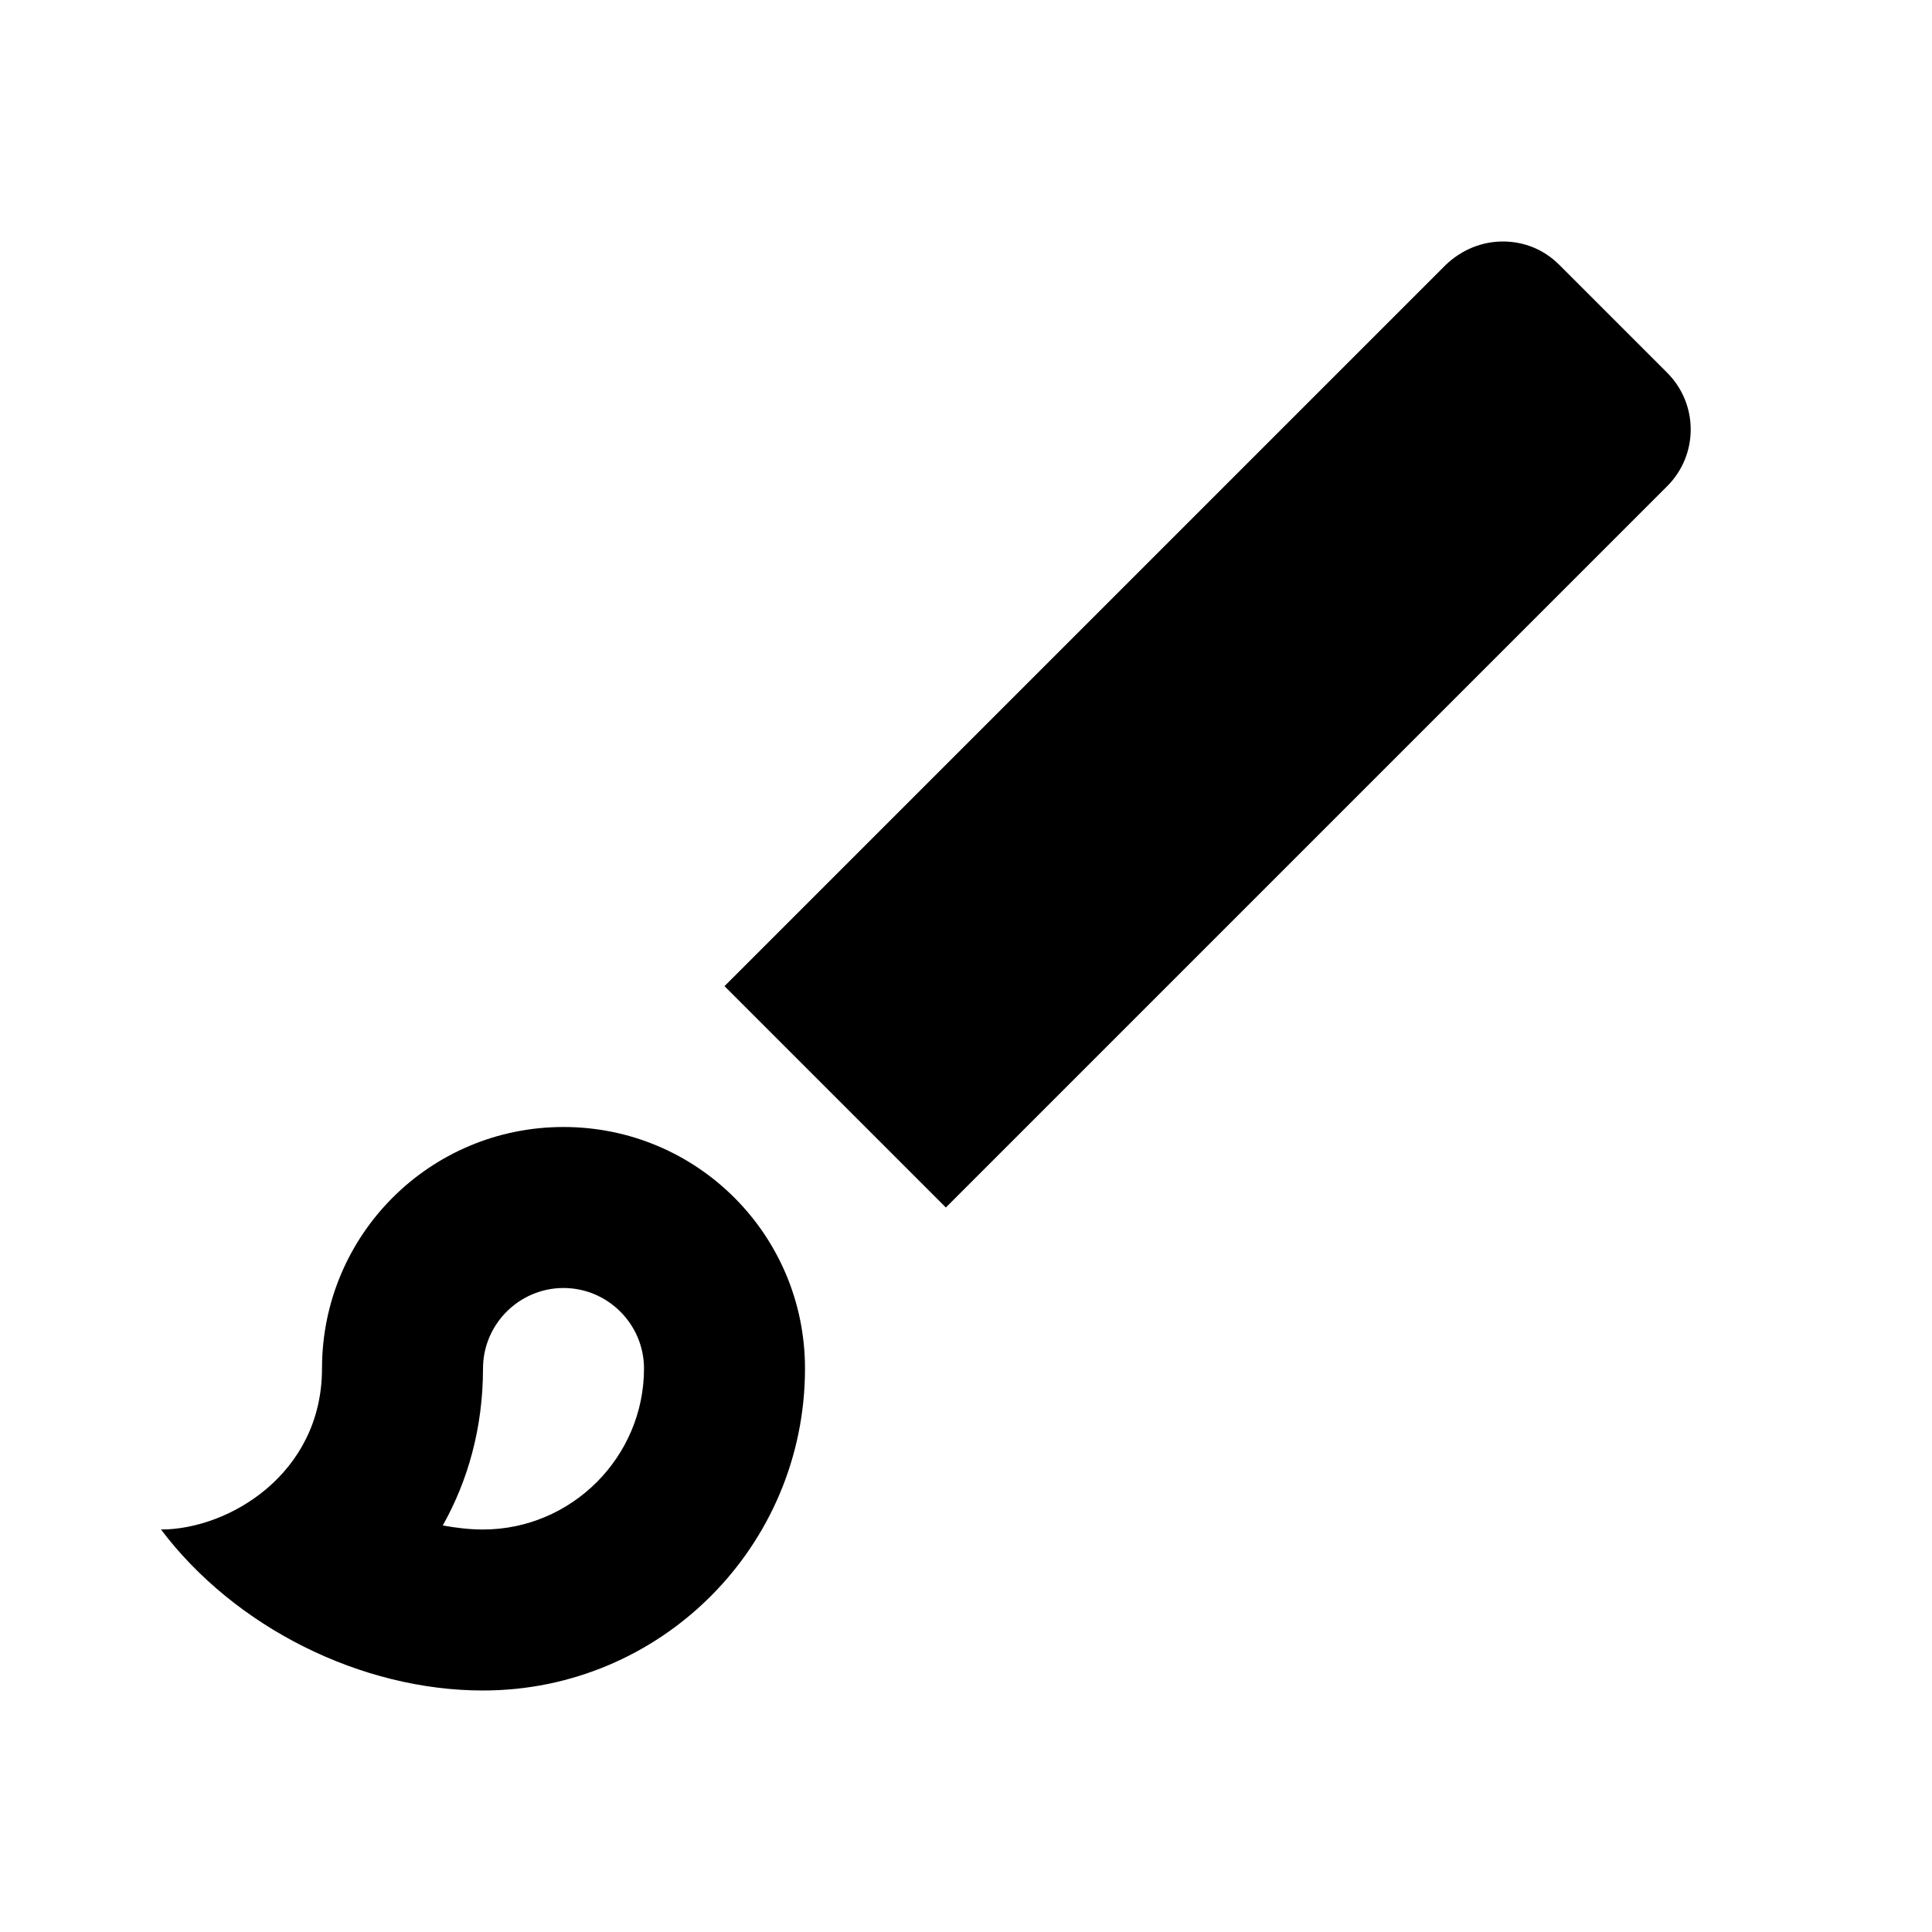
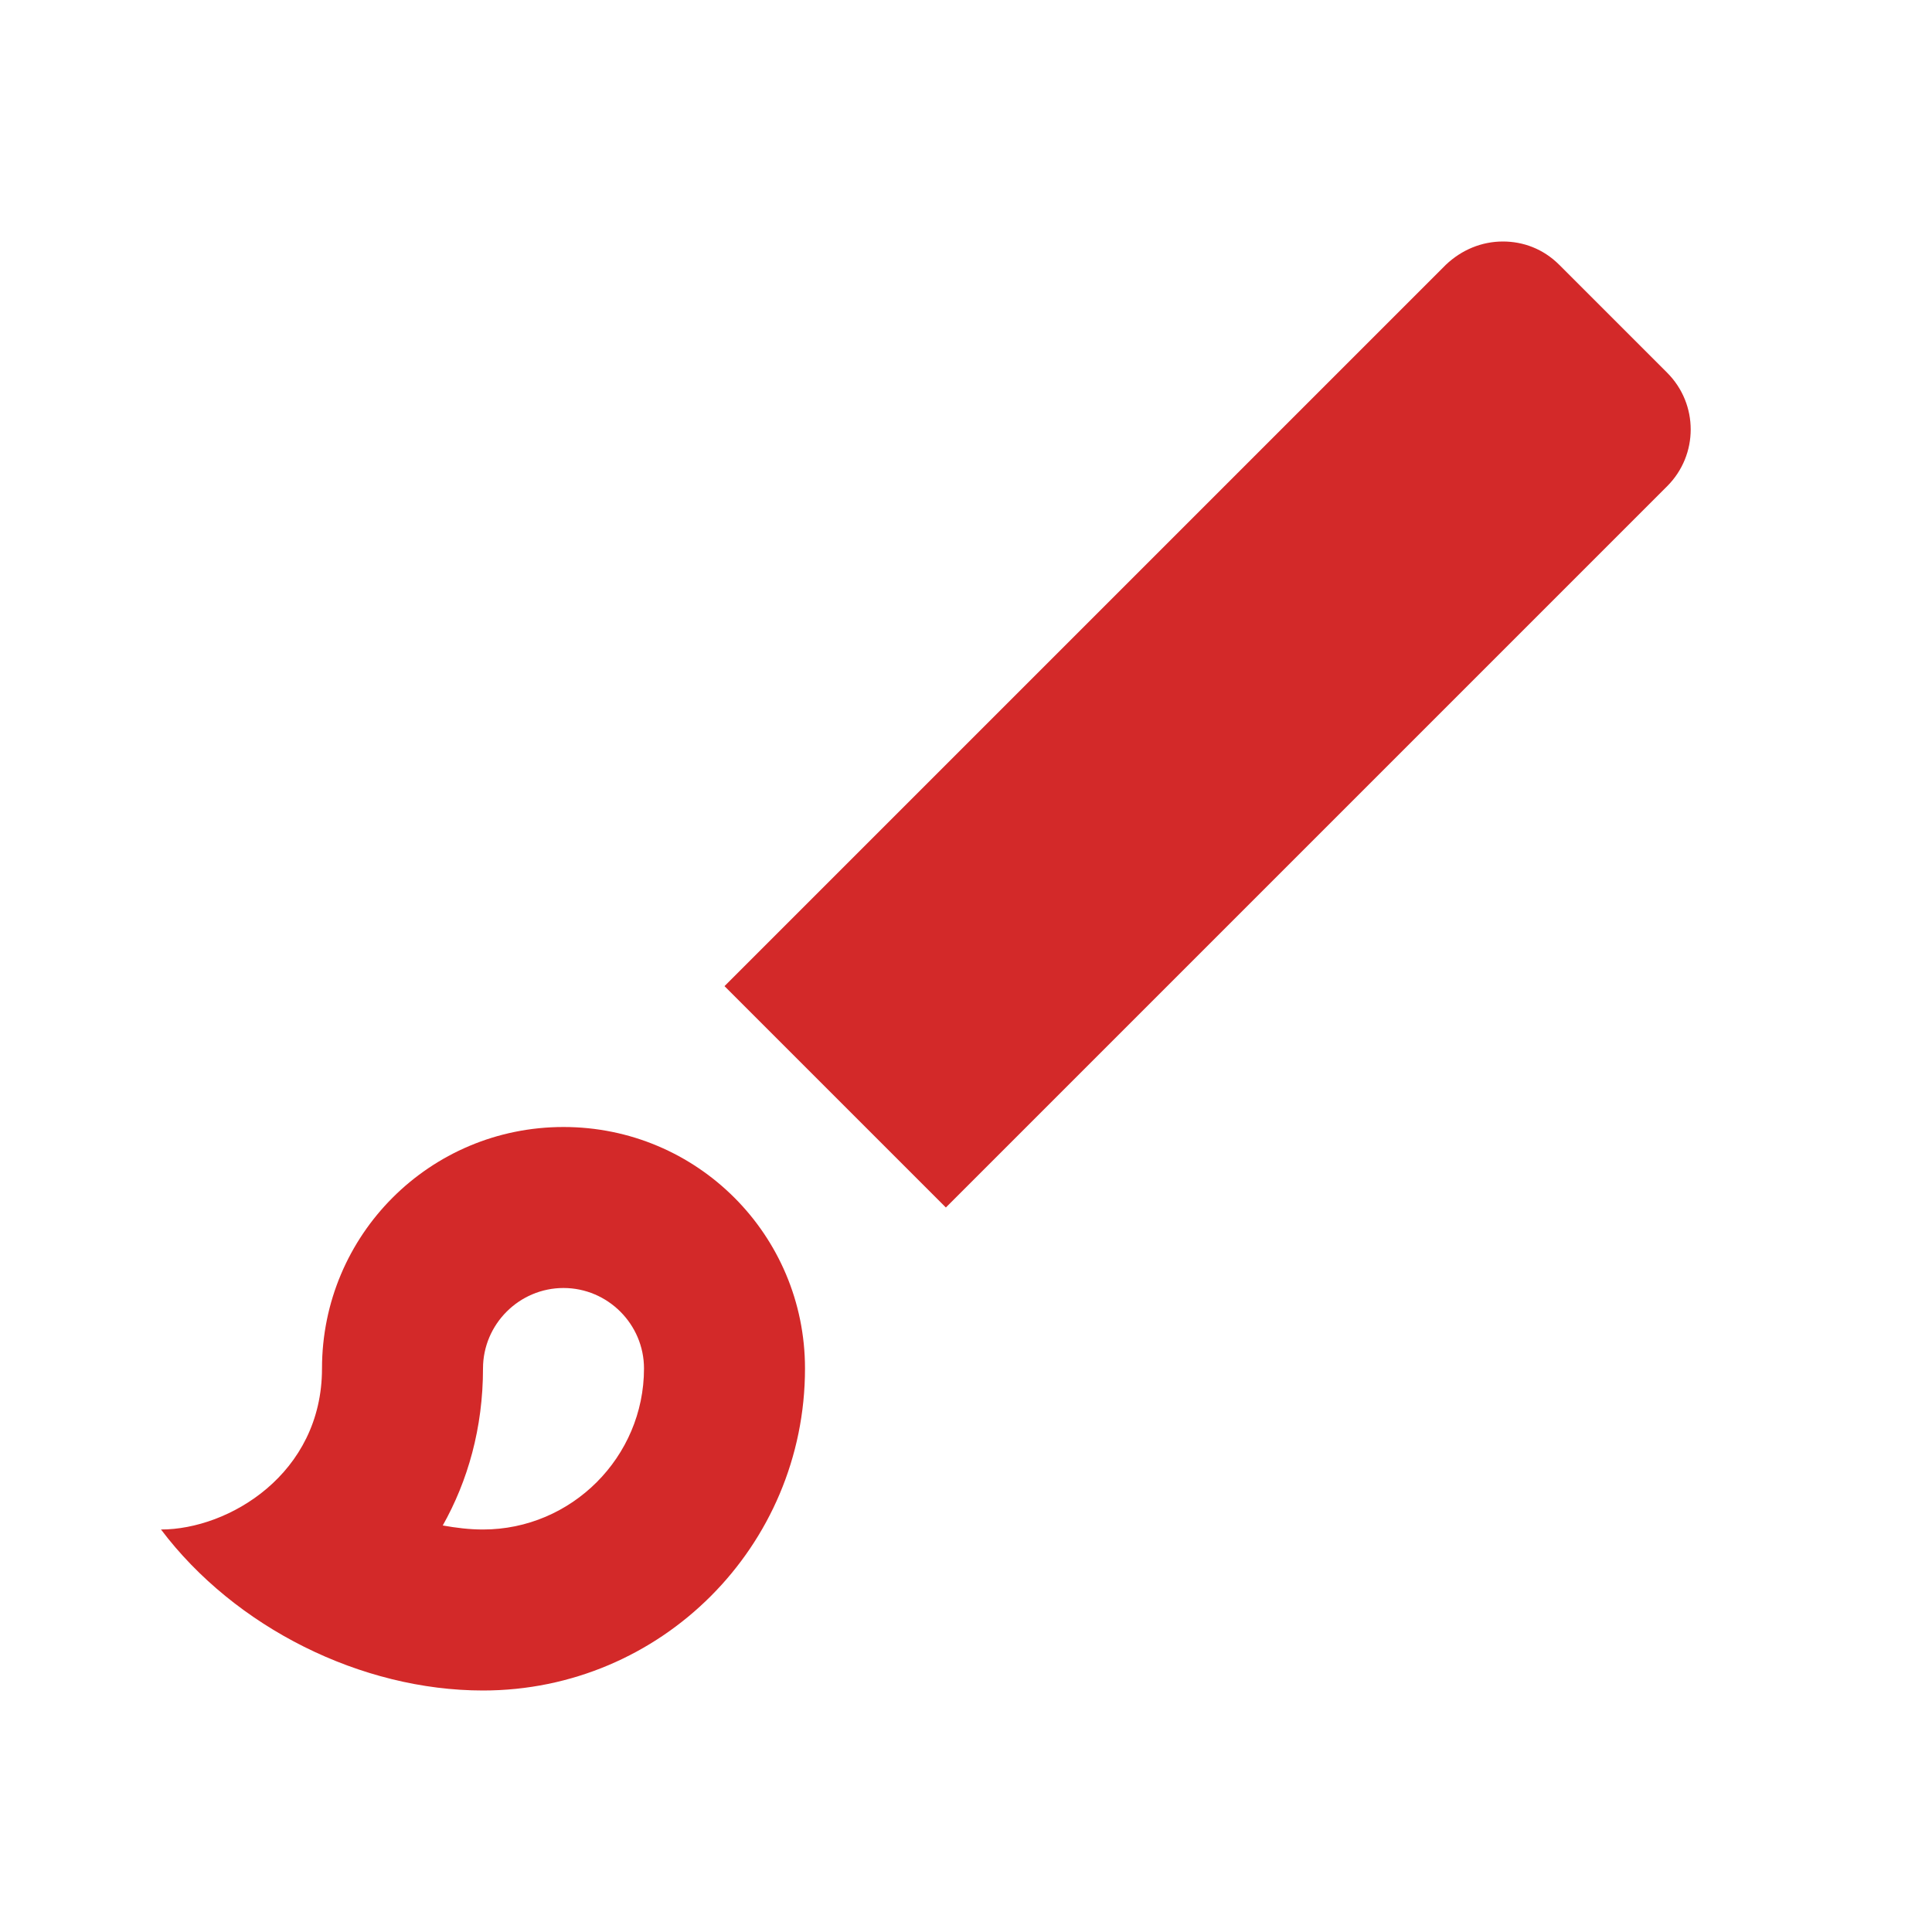
<svg xmlns="http://www.w3.org/2000/svg" height="24" viewBox="0 0 24 24" width="24">
  <path d="M0 0h24v24H0V0z" fill="none" />
-   <path d="M7 16c.55 0 1 .45 1 1 0 1.1-.9 2-2 2-.17 0-.33-.02-.5-.05.31-.55.5-1.21.5-1.95 0-.55.45-1 1-1M18.67 3c-.26 0-.51.1-.71.29L9 12.25 11.75 15l8.96-8.96c.39-.39.39-1.02 0-1.41l-1.34-1.34c-.2-.2-.45-.29-.7-.29zM7 14c-1.66 0-3 1.34-3 3 0 1.31-1.16 2-2 2 .92 1.22 2.49 2 4 2 2.21 0 4-1.79 4-4 0-1.66-1.34-3-3-3z" />
+   <path fill="#D32929" d="M7 16c.55 0 1 .45 1 1 0 1.1-.9 2-2 2-.17 0-.33-.02-.5-.05.31-.55.5-1.21.5-1.95 0-.55.45-1 1-1M18.67 3c-.26 0-.51.1-.71.29L9 12.25 11.75 15l8.96-8.96c.39-.39.39-1.02 0-1.41l-1.34-1.34c-.2-.2-.45-.29-.7-.29zM7 14c-1.66 0-3 1.34-3 3 0 1.31-1.16 2-2 2 .92 1.22 2.49 2 4 2 2.21 0 4-1.79 4-4 0-1.66-1.34-3-3-3z" />
</svg>
